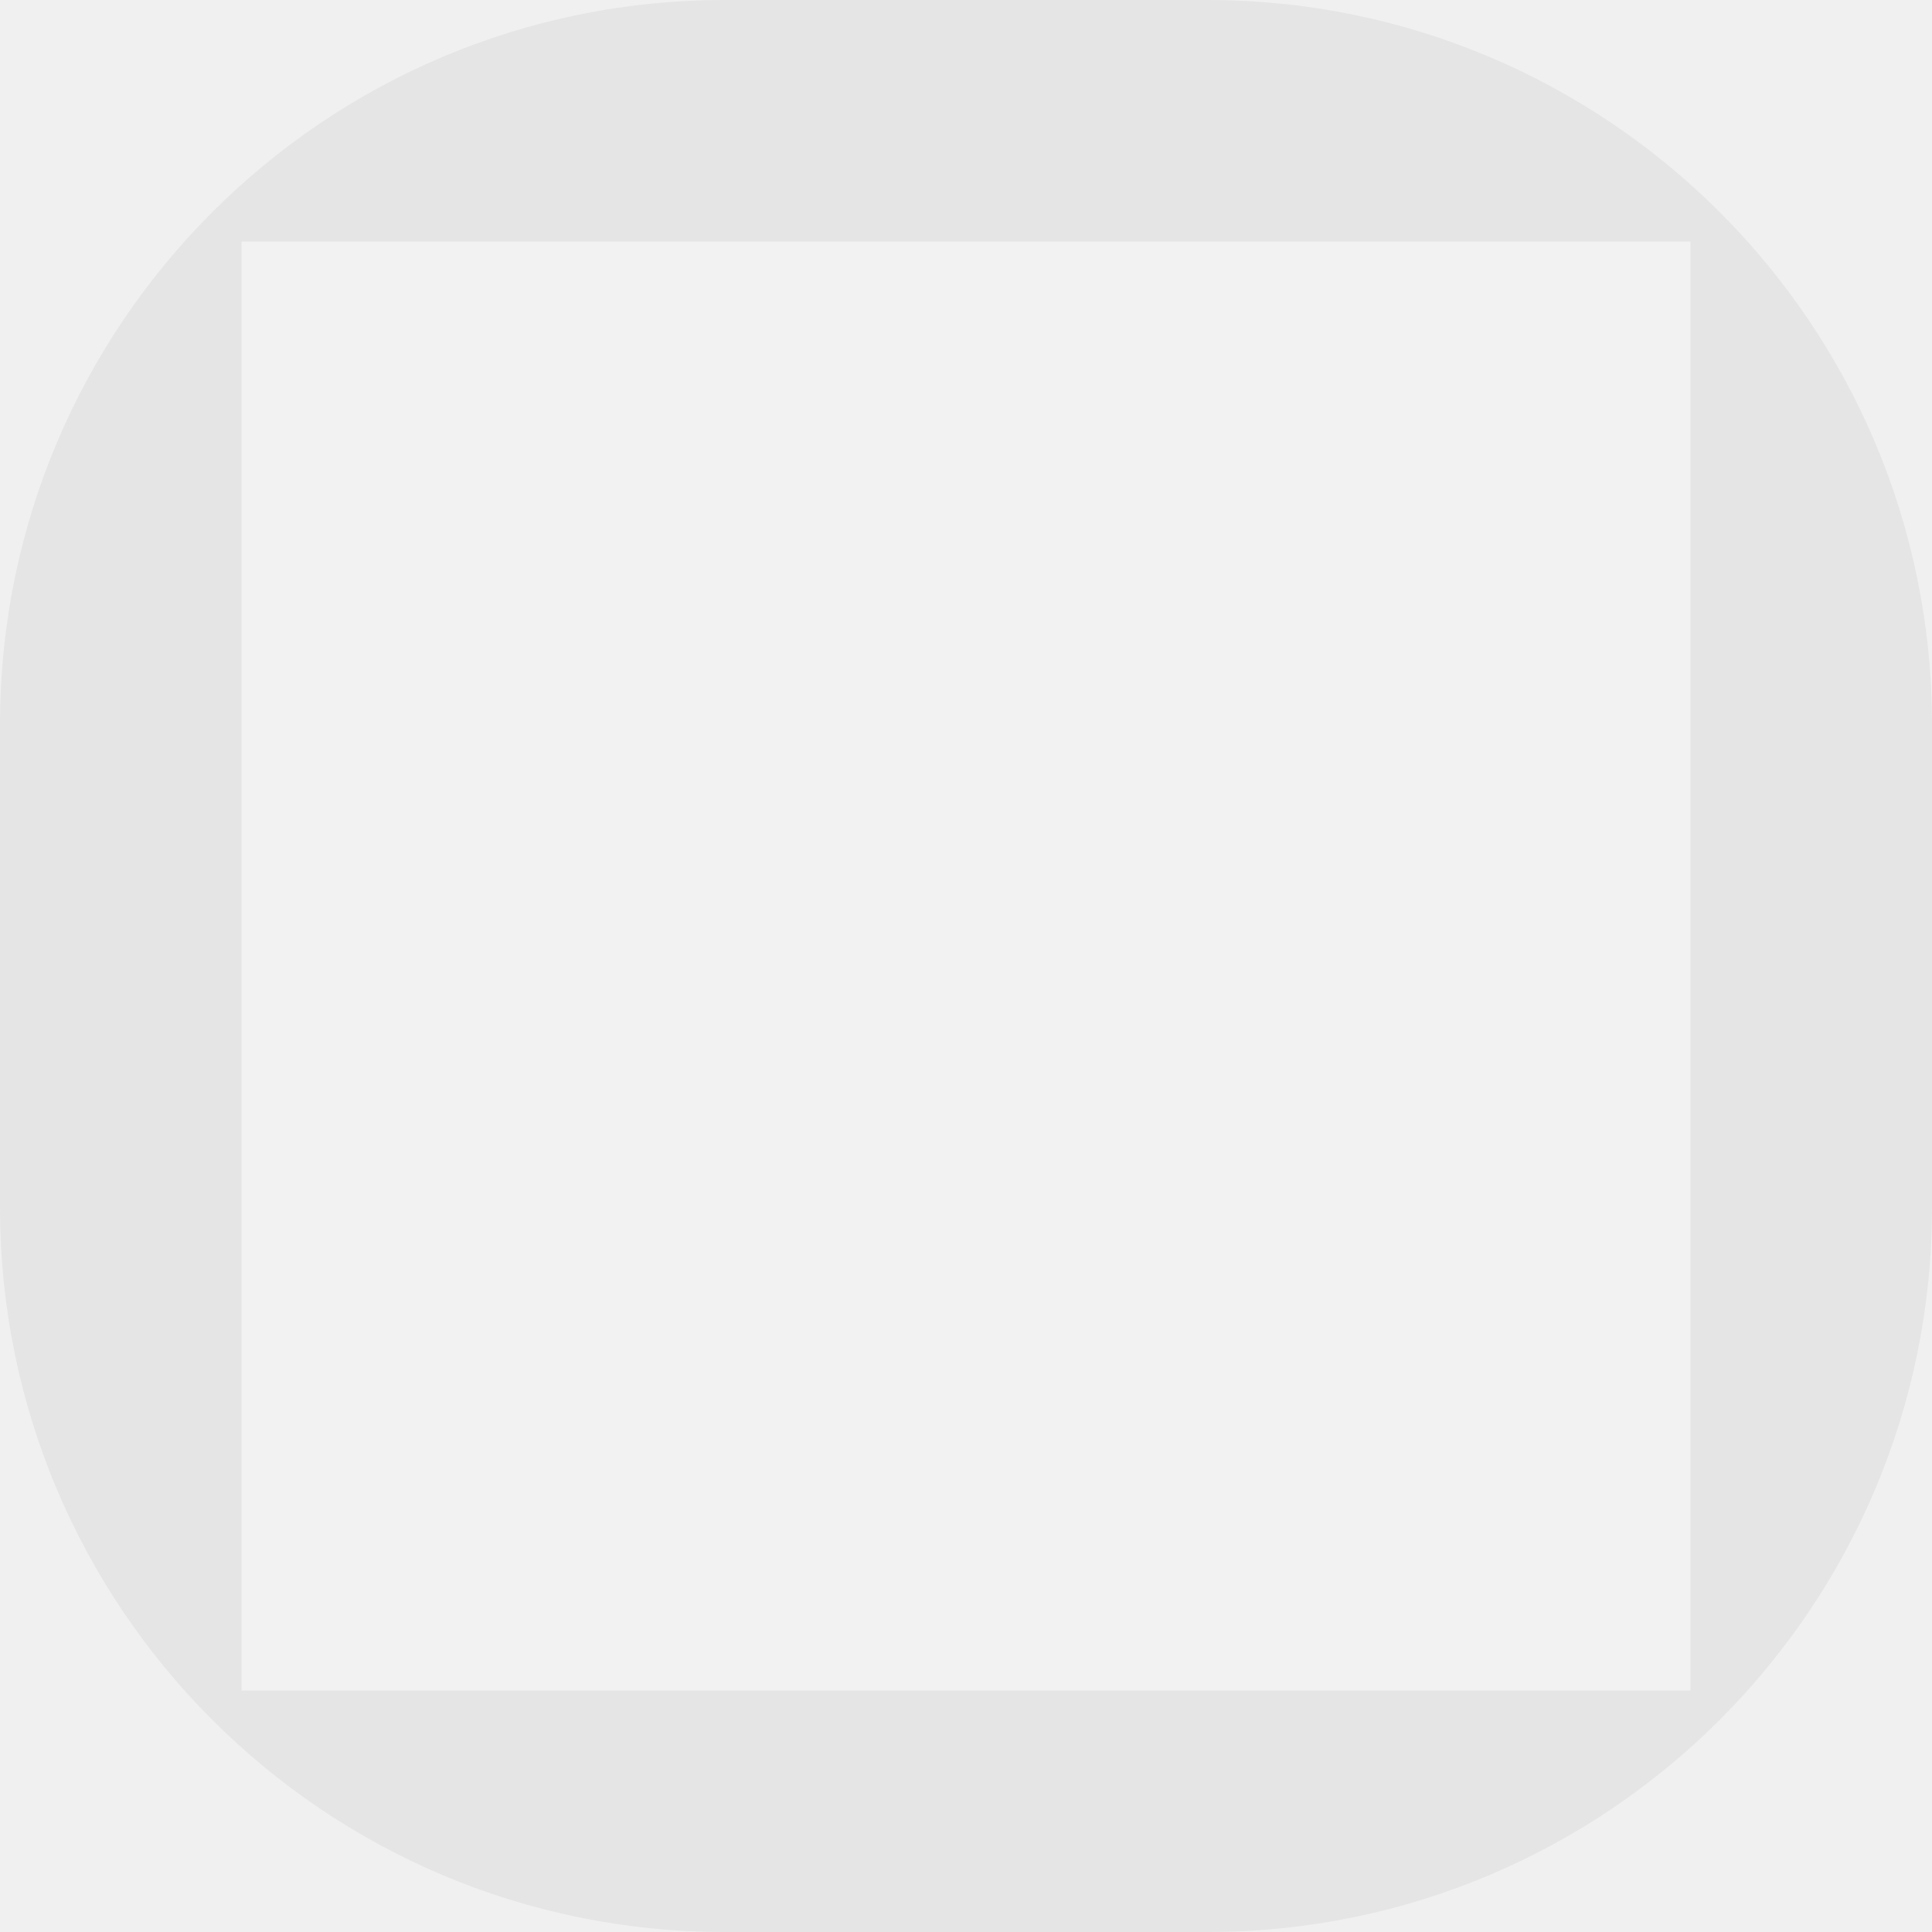
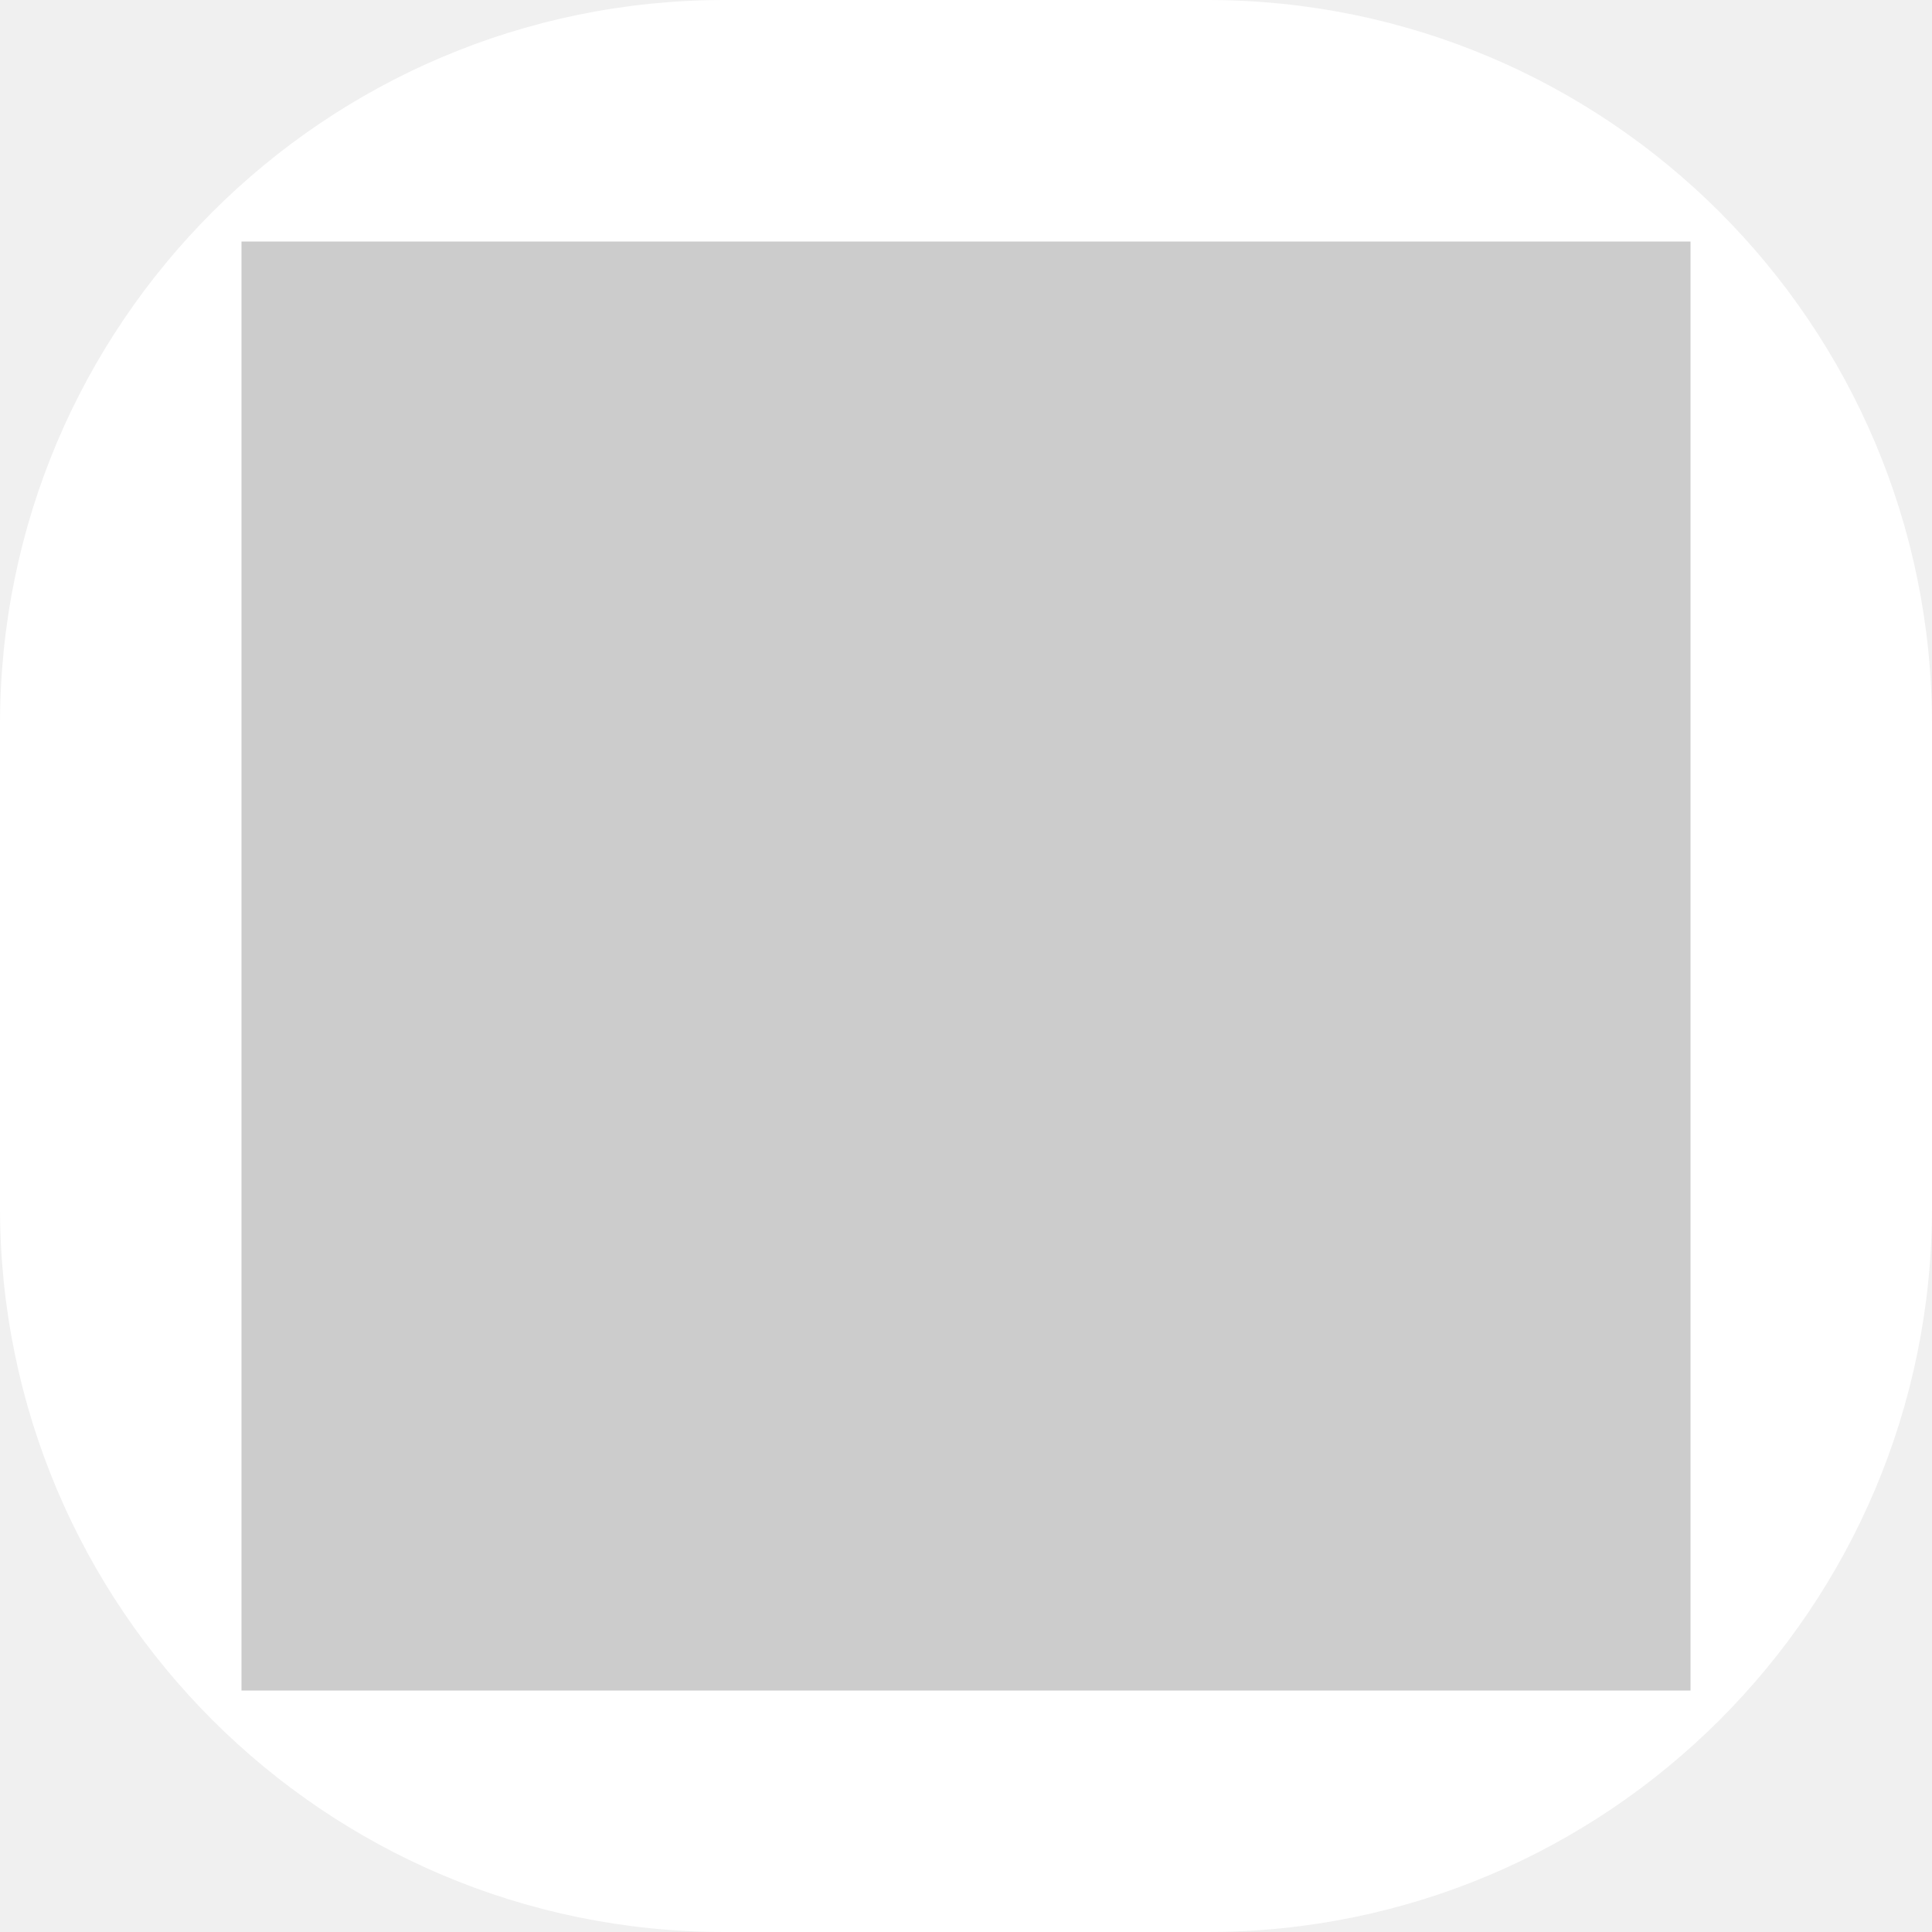
<svg xmlns="http://www.w3.org/2000/svg" id="svg8" version="1.1" viewBox="0 0 16 16" height="16" width="16">
  <defs id="defs2" />
  <g transform="translate(-64,-1042.52)" id="layer1">
-     <rect ry="6" y="1042.52" x="64" height="16" width="16" id="rect30" style="fill:#e5e5e5;fill-opacity:0.999;stroke-linejoin:round" />
-     <rect style="fill:#f2f2f2;fill-opacity:0.999;stroke-linejoin:round" id="rect30-3" width="12" height="12" x="66" y="1044.52" ry="4.6679688e-05" />
+     <rect ry="6" y="1042.52" x="64" height="16" width="16" id="rect30" style="fill:#ffffff;fill-opacity:0.999;stroke-linejoin:round" />
+     <rect style="fill:#cccccc;fill-opacity:0.999;stroke-linejoin:round" id="rect30-3" width="12" height="12" x="66" y="1044.52" ry="4.6679688e-05" />
  </g>
</svg>
